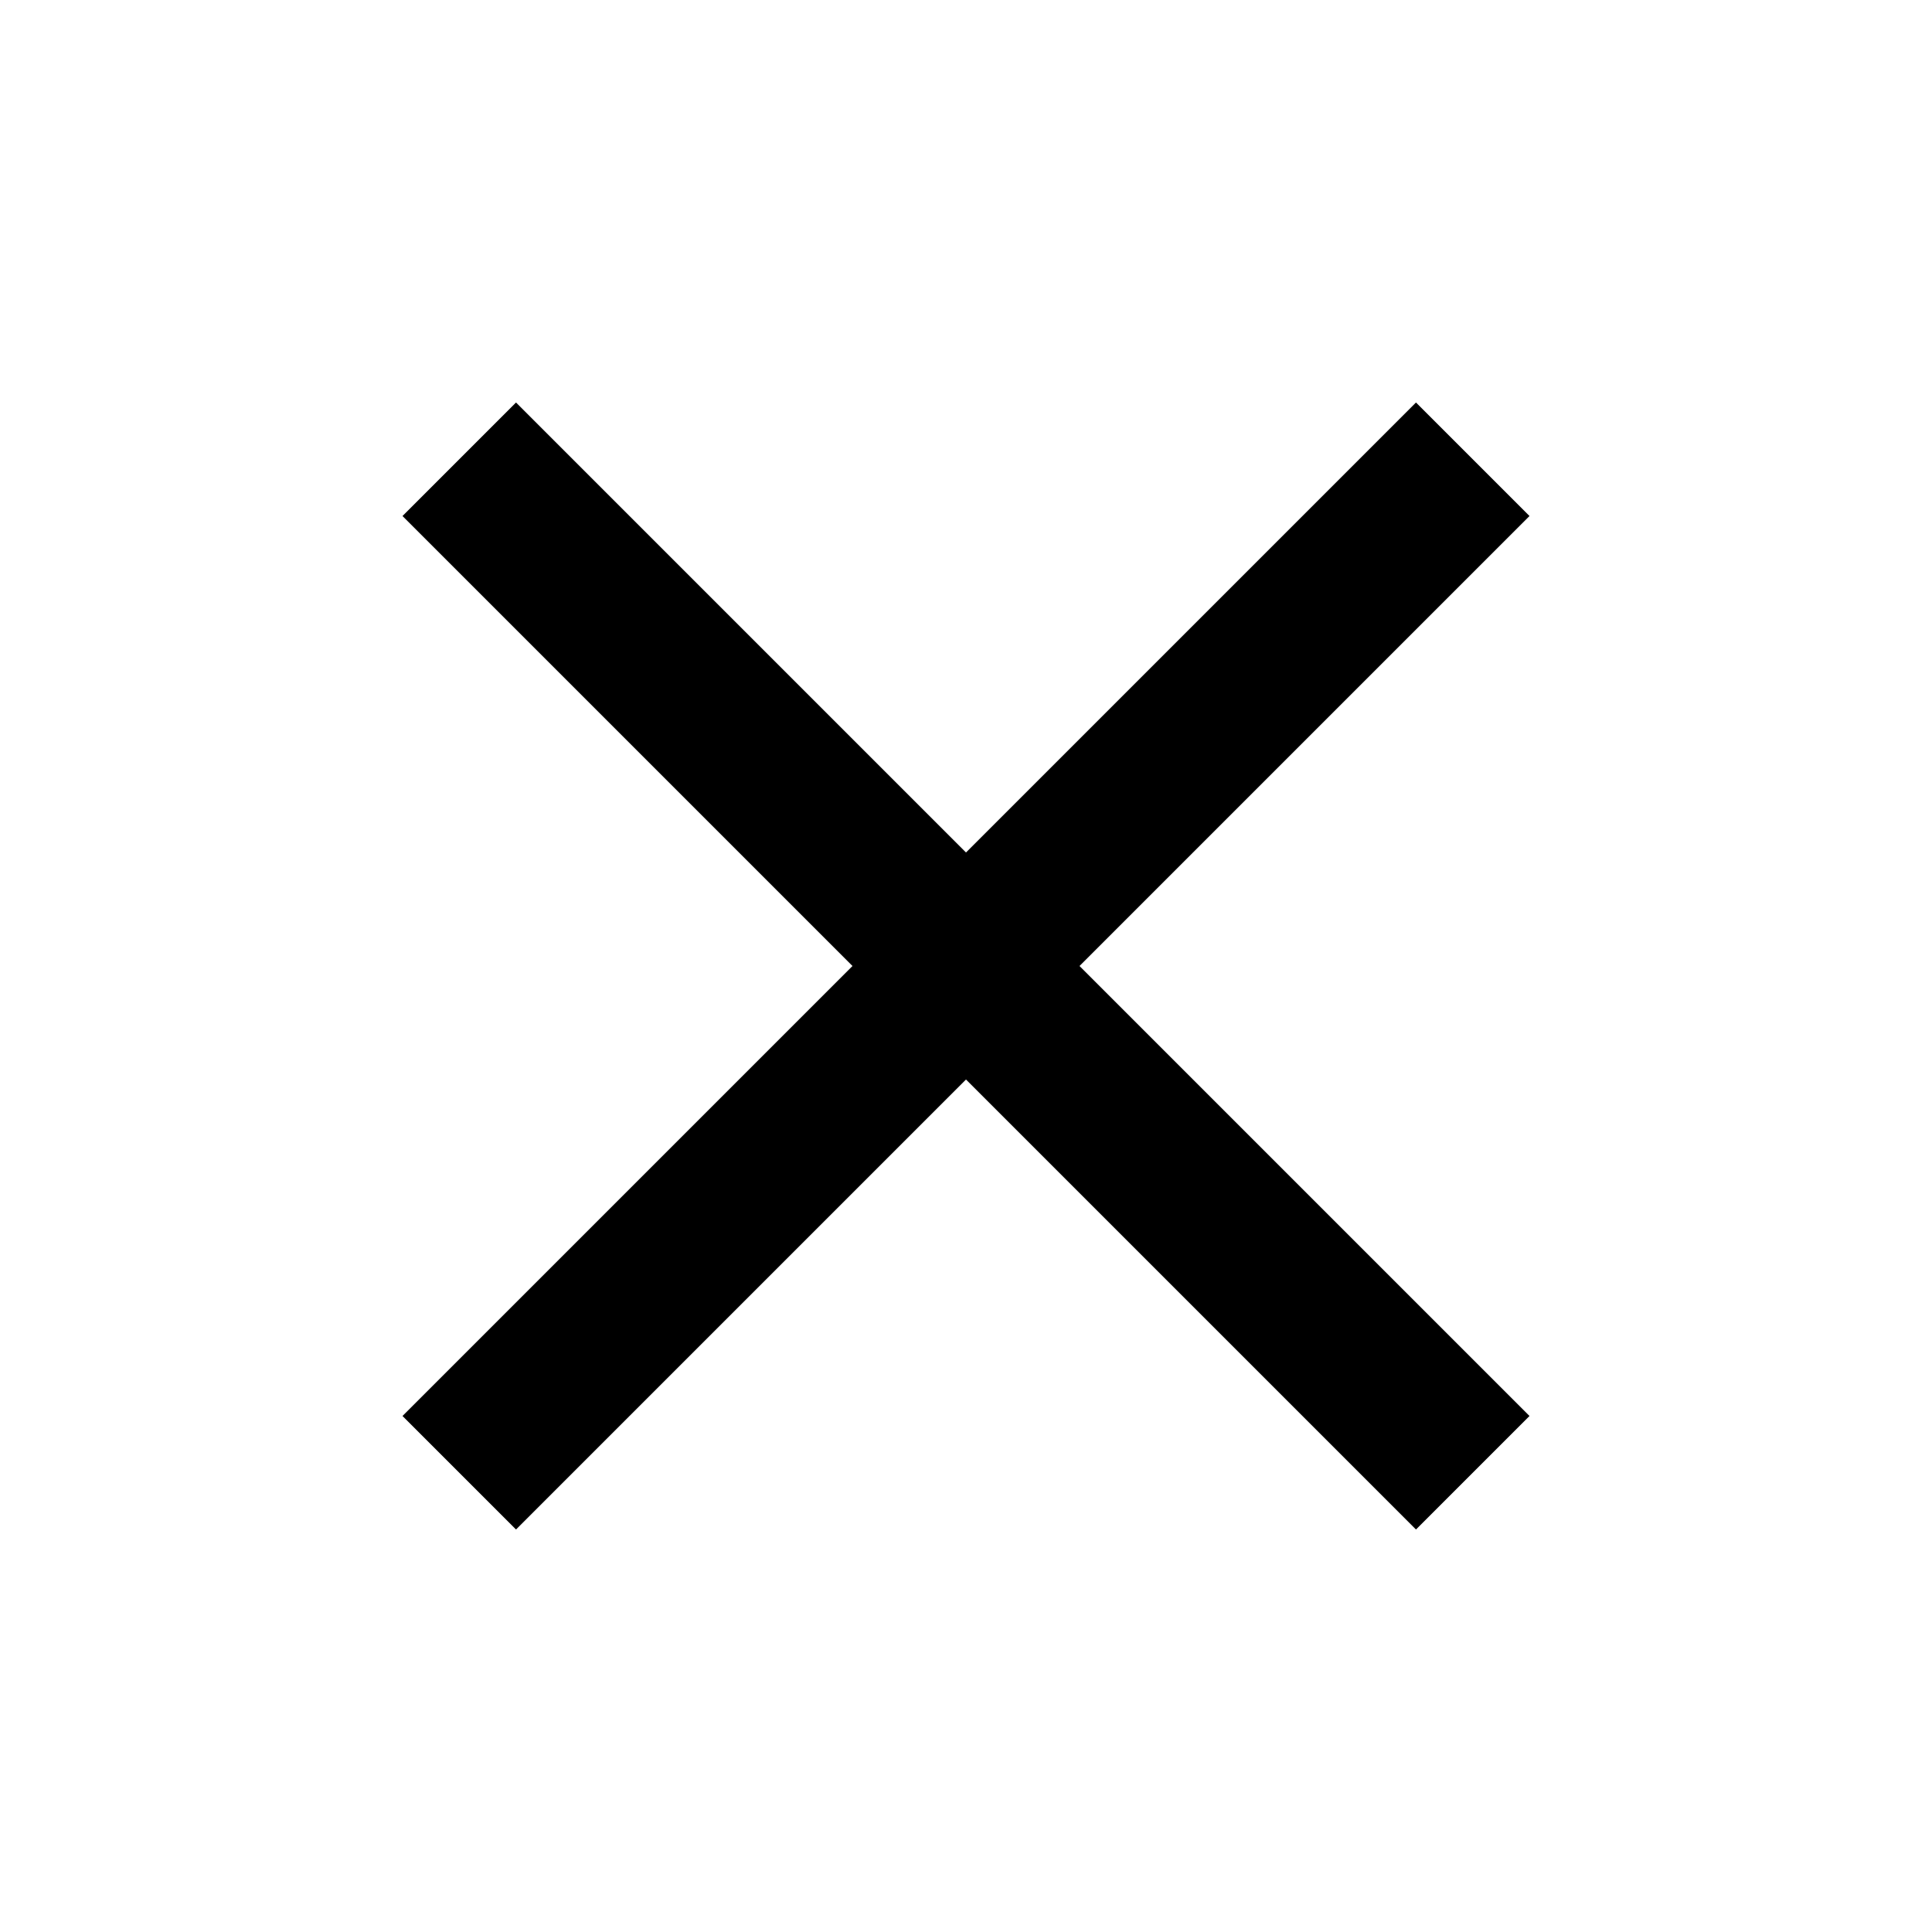
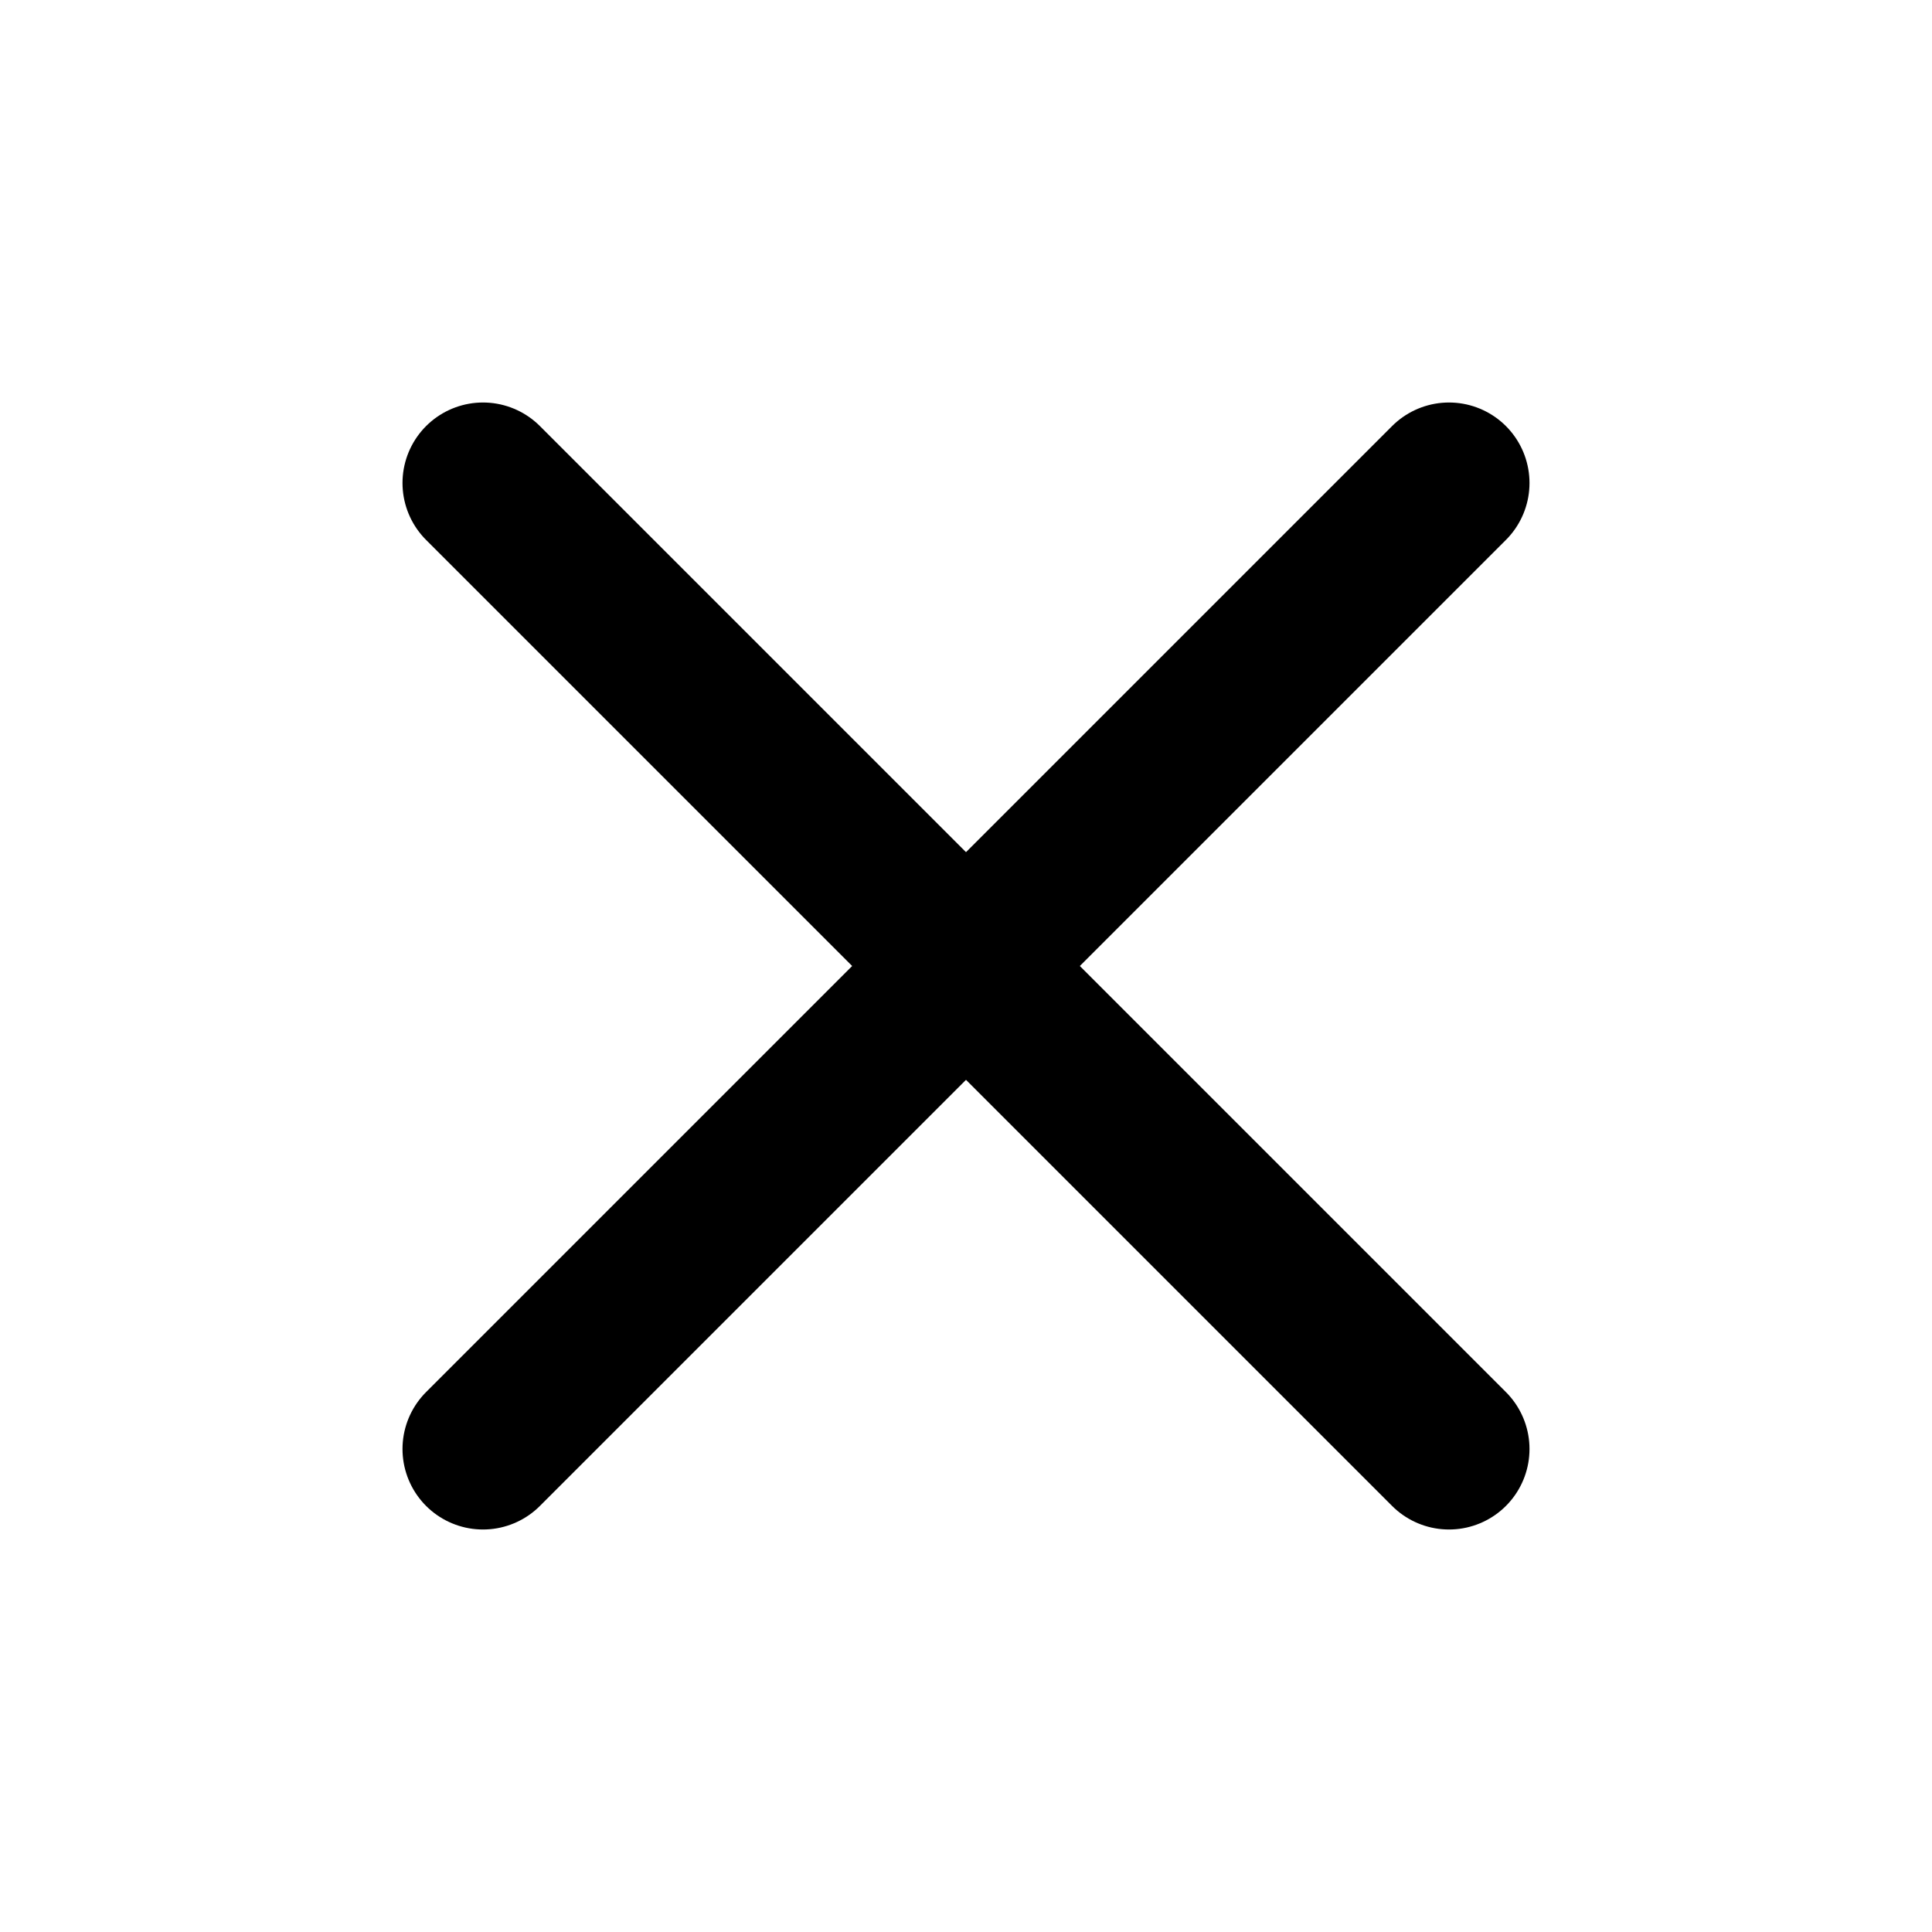
- <svg xmlns="http://www.w3.org/2000/svg" viewBox="0 0 24 24" fill="currentColor">
-   <path d="M0 0h24v24H0z" fill="none" />
-   <path d="M19 6.41L17.59 5 12 10.59 6.41 5 5 6.41 10.59 12 5 17.59 6.41 19 12 13.41 17.59 19 19 17.59 13.41 12z" />
+ <svg xmlns="http://www.w3.org/2000/svg" width="64" height="64" viewBox="0 0 24 24" fill="none" stroke="currentColor" stroke-width="2" stroke-linecap="round" stroke-linejoin="round" class="feather feather-x">
+   <line x1="18" y1="6" x2="6" y2="18" />
+   <line x1="6" y1="6" x2="18" y2="18" />
</svg>
